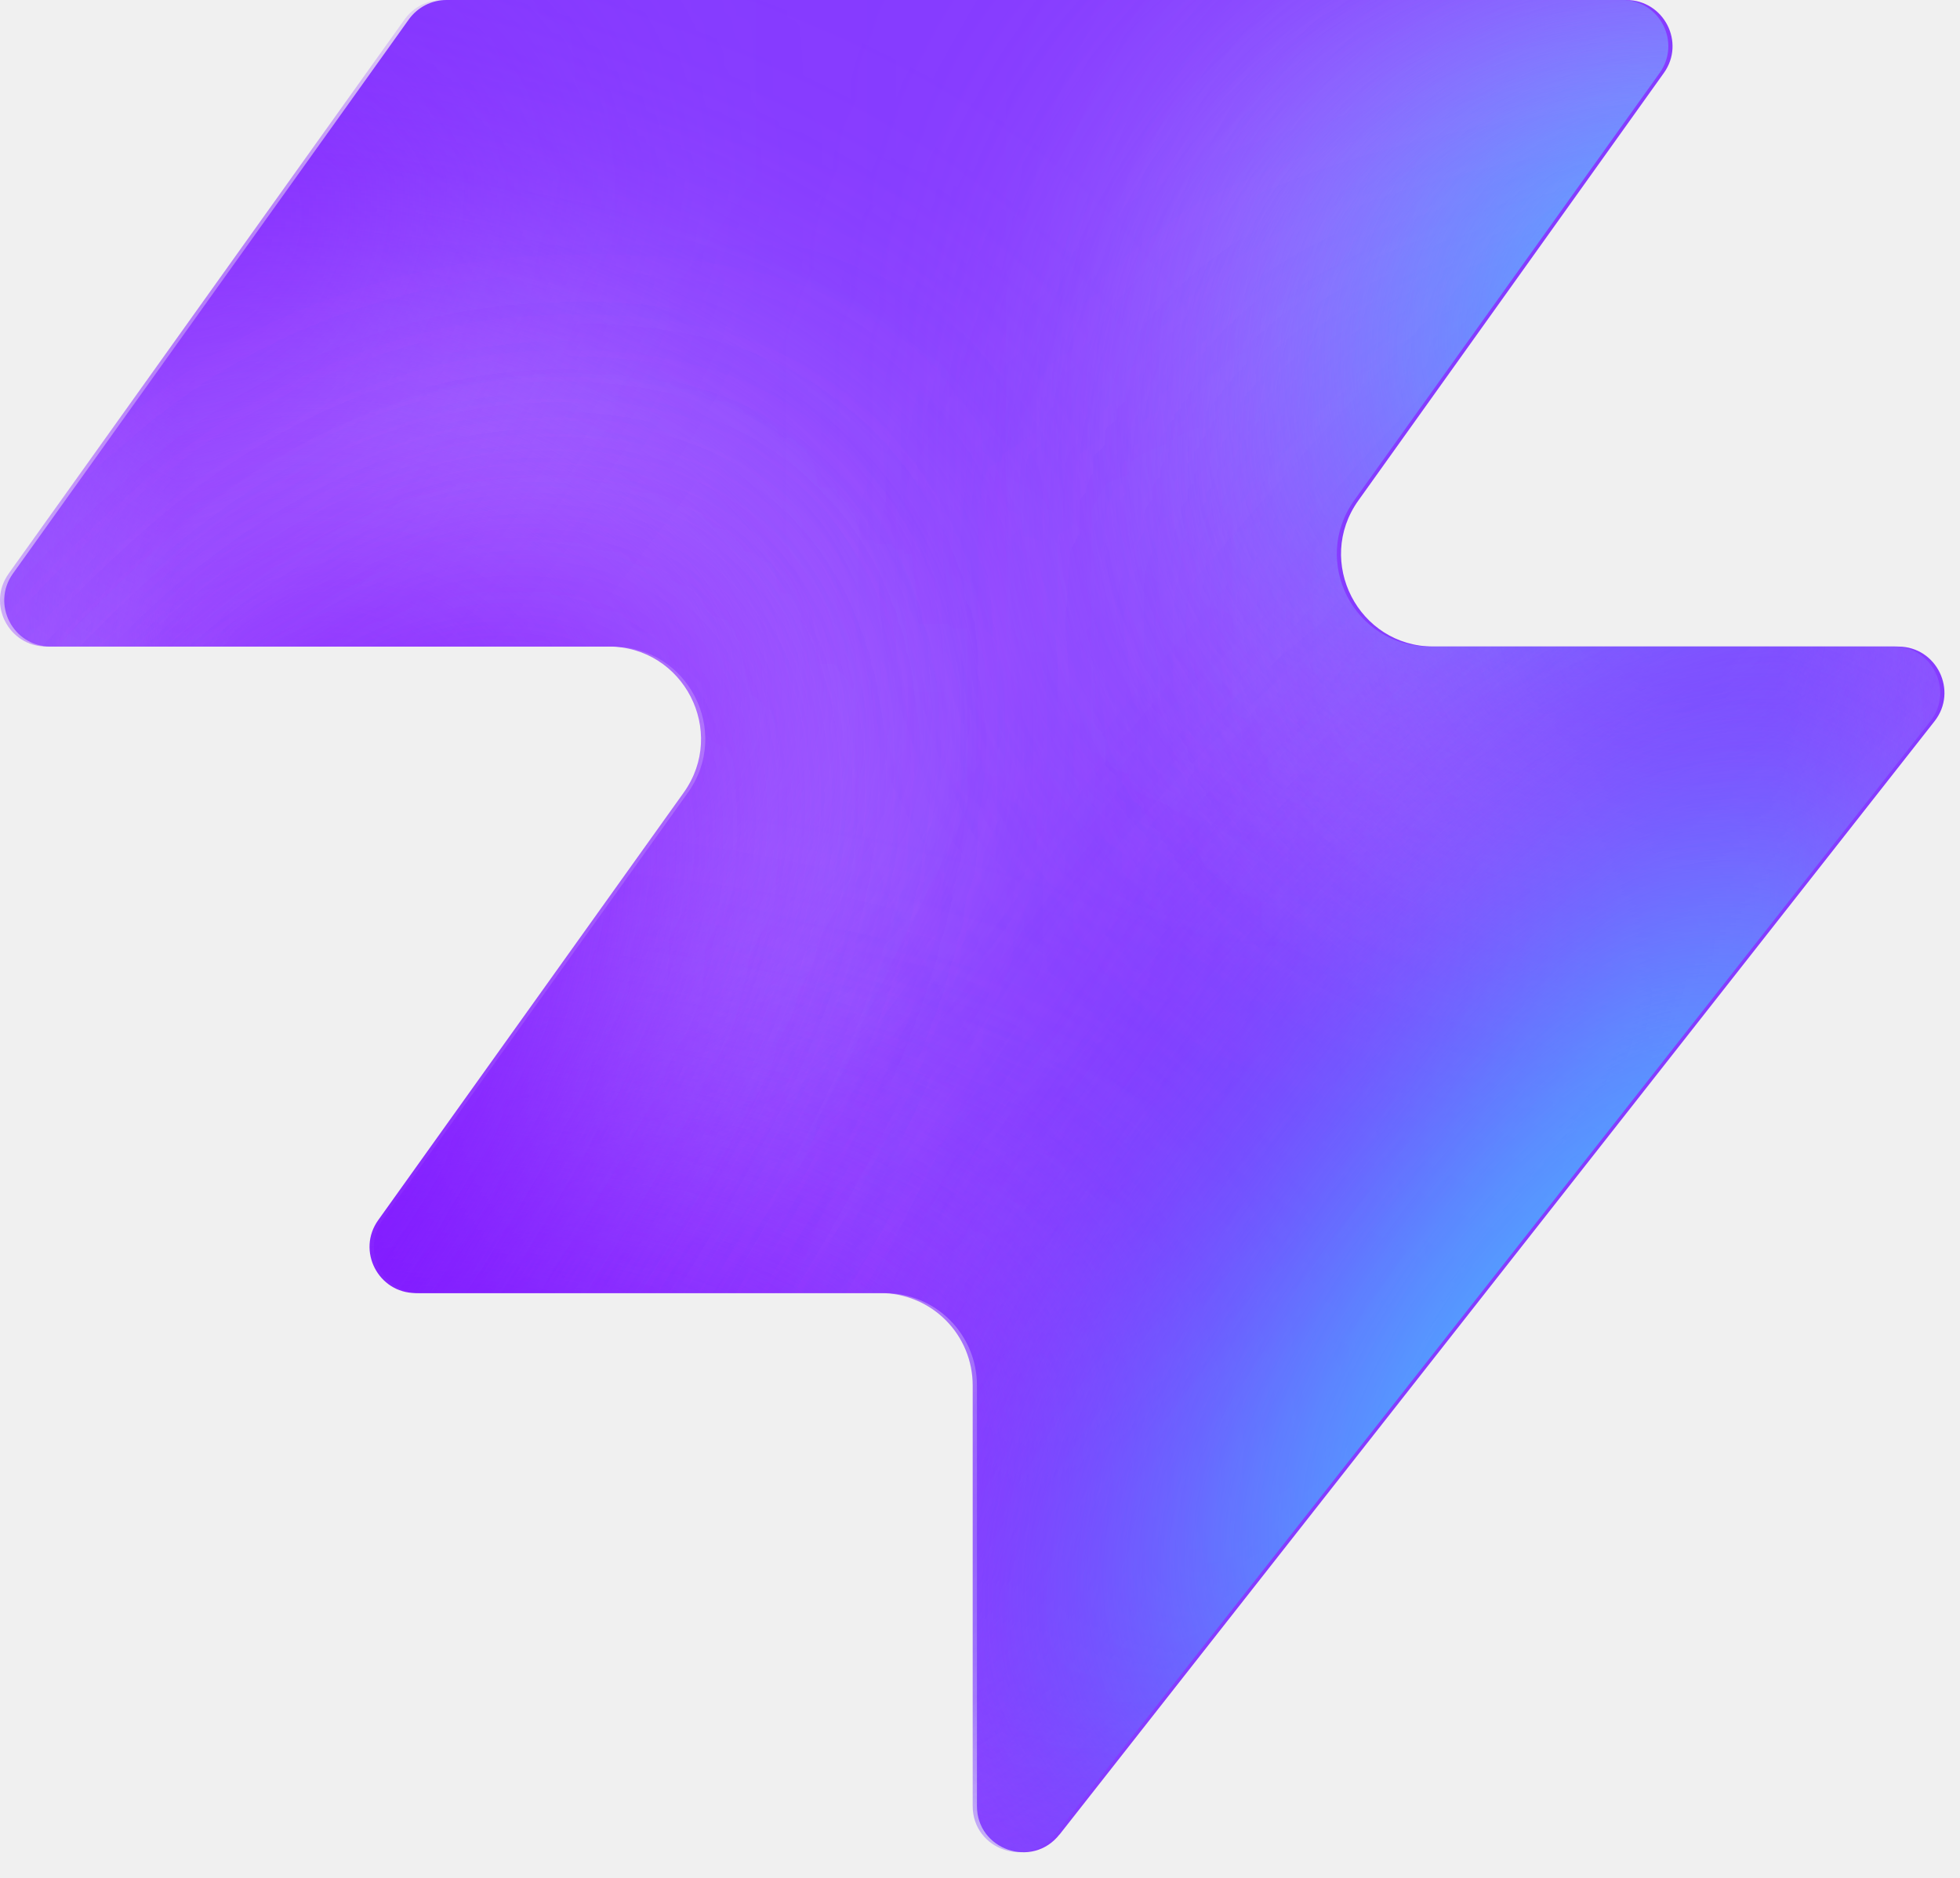
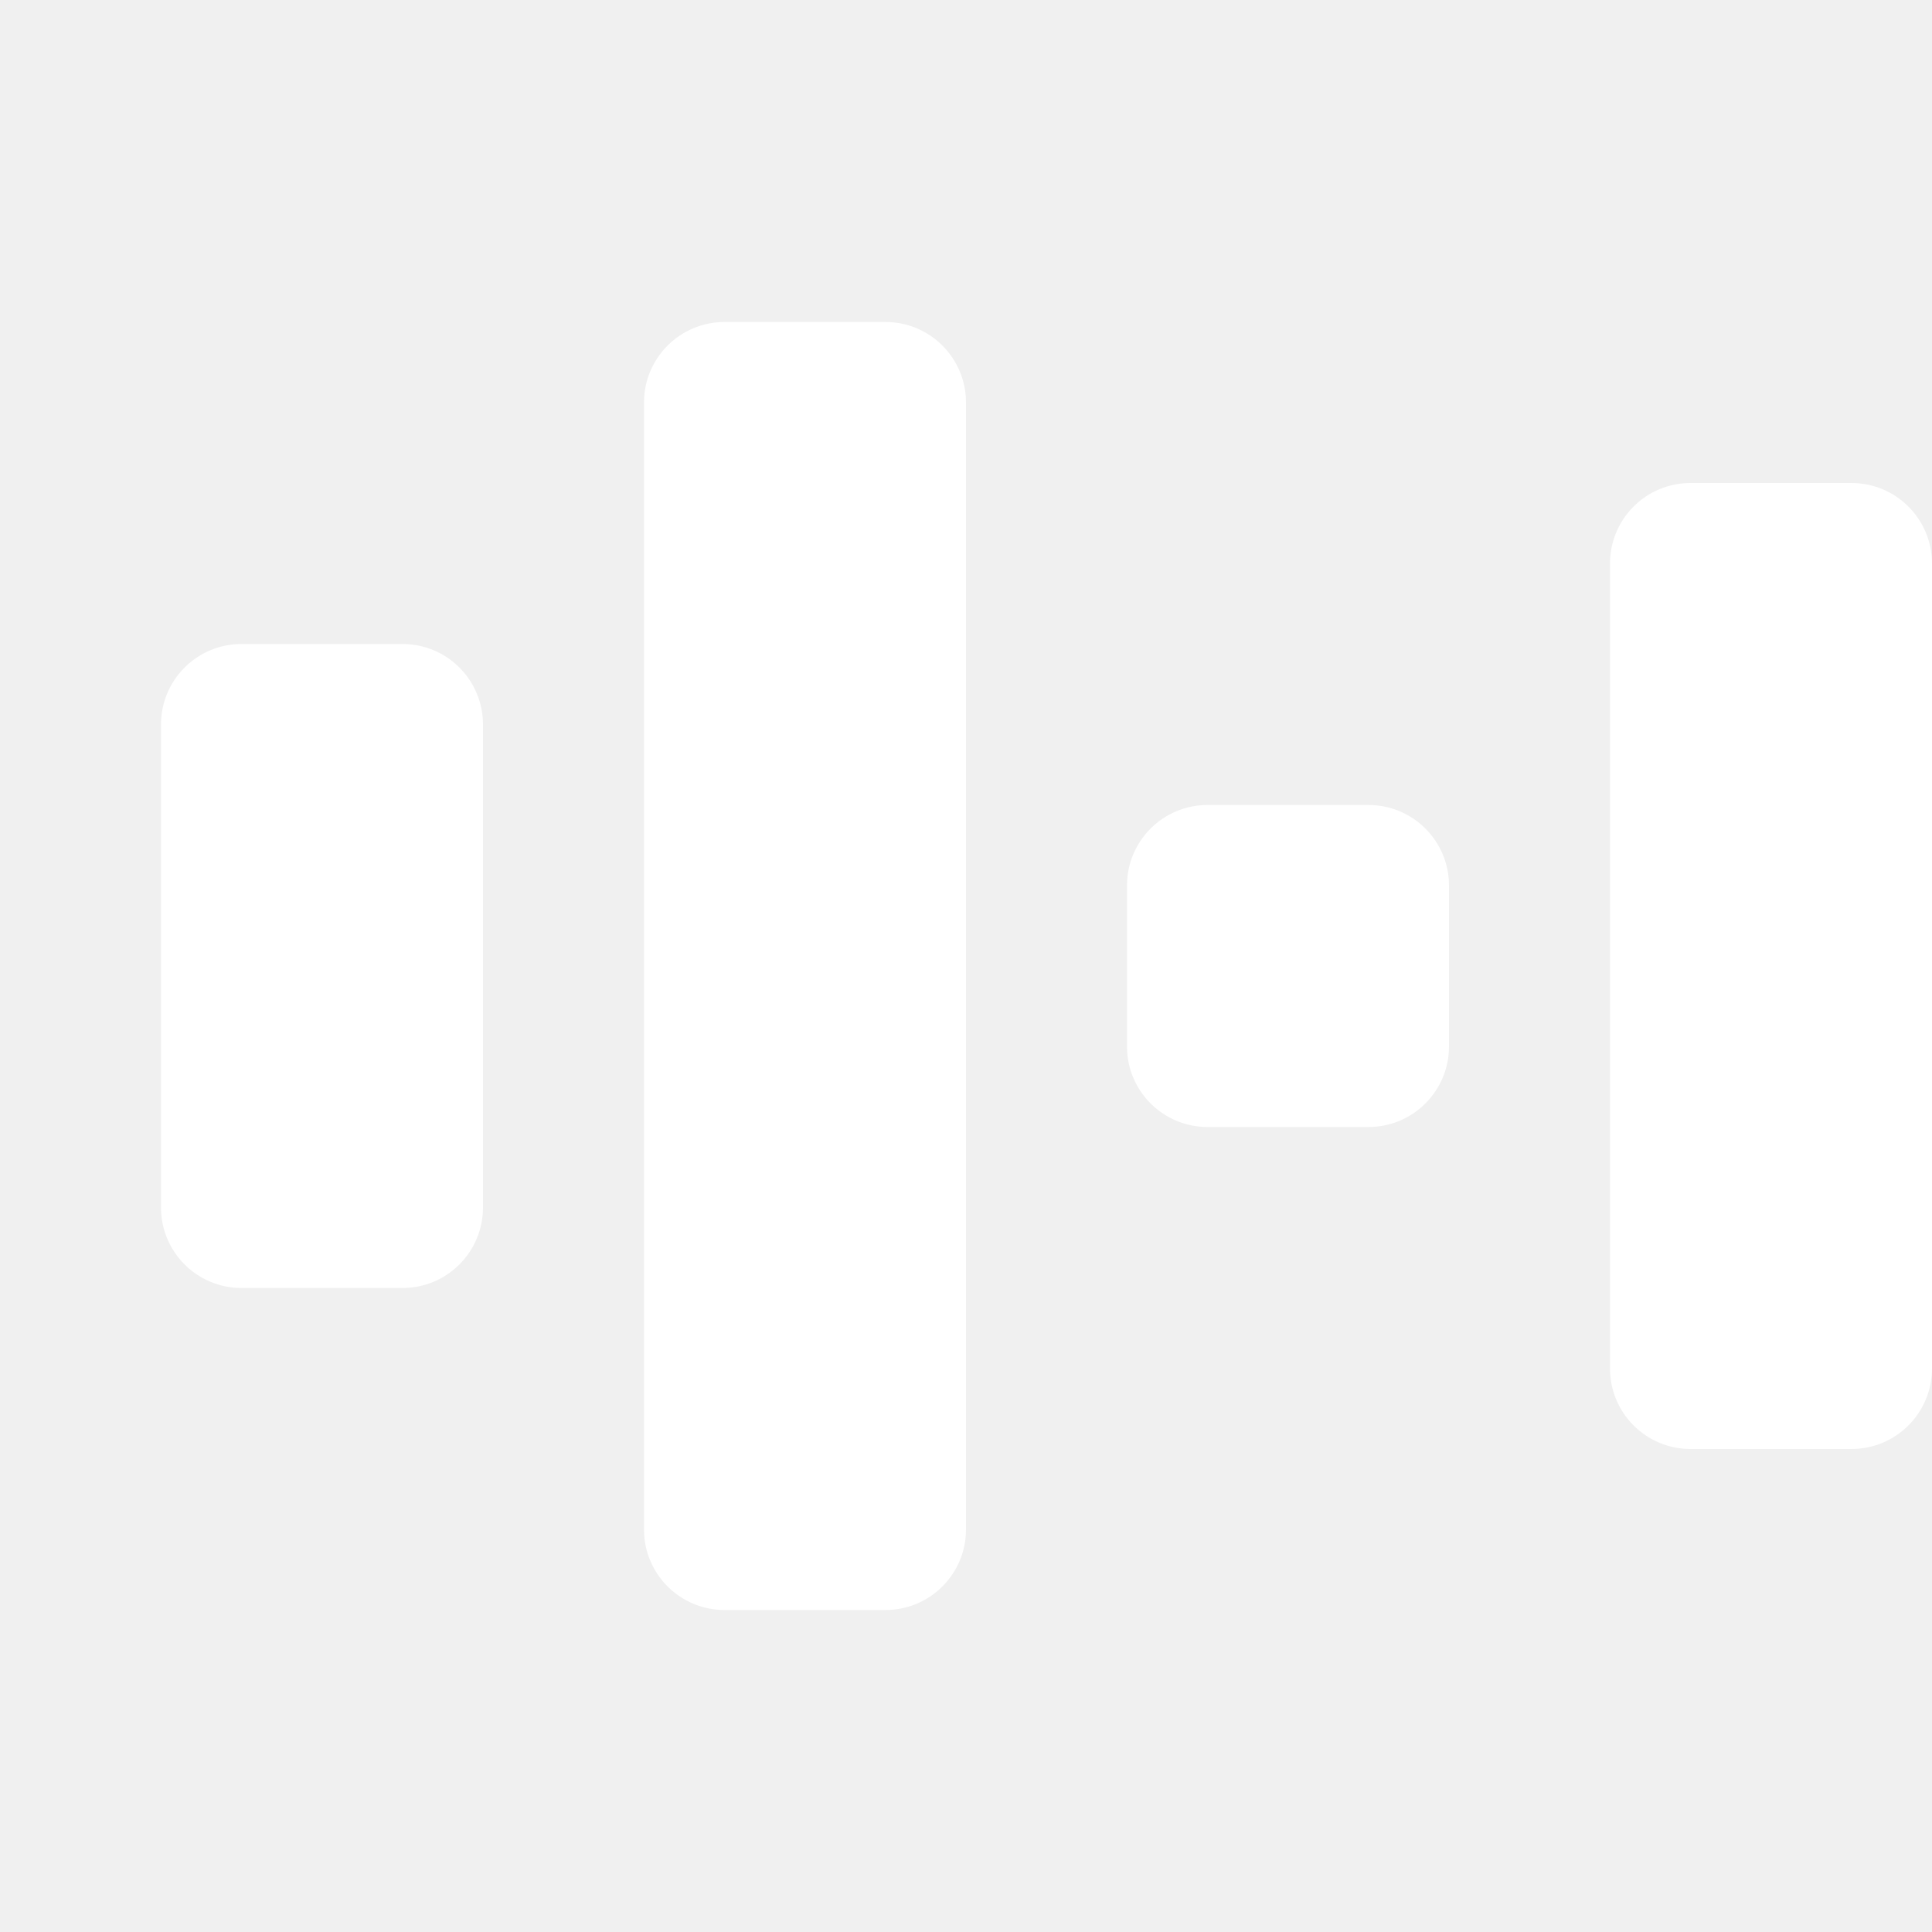
- <svg xmlns="http://www.w3.org/2000/svg" width="48" height="46" fill="none" viewBox="0 0 48 46">
-   <path fill="#863bff" d="M25.946 44.938c-.664.845-2.021.375-2.021-.698V33.937a2.26 2.26 0 0 0-2.262-2.262H10.287c-.92 0-1.456-1.04-.92-1.788l7.48-10.471c1.07-1.497 0-3.578-1.842-3.578H1.237c-.92 0-1.456-1.04-.92-1.788L10.013.474c.214-.297.556-.474.92-.474h28.894c.92 0 1.456 1.04.92 1.788l-7.48 10.471c-1.07 1.498 0 3.579 1.842 3.579h11.377c.943 0 1.473 1.088.89 1.83L25.947 44.94z" style="fill:#863bff;fill:color(display-p3 .525 .23 1);fill-opacity:1" />
-   <mask id="a" width="48" height="46" x="0" y="0" maskUnits="userSpaceOnUse" style="mask-type:alpha">
-     <path fill="#000" d="M25.842 44.938c-.664.844-2.021.375-2.021-.698V33.937a2.26 2.26 0 0 0-2.262-2.262H10.183c-.92 0-1.456-1.04-.92-1.788l7.48-10.471c1.07-1.498 0-3.579-1.842-3.579H1.133c-.92 0-1.456-1.04-.92-1.787L9.91.473c.214-.297.556-.474.92-.474h28.894c.92 0 1.456 1.04.92 1.788l-7.48 10.471c-1.07 1.498 0 3.578 1.842 3.578h11.377c.943 0 1.473 1.088.89 1.832L25.843 44.94z" style="fill:#000;fill-opacity:1" />
-   </mask>
-   <g mask="url(#a)">
-     <g filter="url(#b)">
-       <ellipse cx="5.508" cy="14.704" fill="#ede6ff" rx="5.508" ry="14.704" style="fill:#ede6ff;fill:color(display-p3 .927 .903 1);fill-opacity:1" transform="matrix(.00324 1 1 -.00324 -4.47 31.516)" />
-     </g>
-     <g filter="url(#c)">
-       <ellipse cx="10.399" cy="29.851" fill="#ede6ff" rx="10.399" ry="29.851" style="fill:#ede6ff;fill:color(display-p3 .927 .903 1);fill-opacity:1" transform="matrix(.00324 1 1 -.00324 -39.328 7.883)" />
-     </g>
-     <g filter="url(#d)">
-       <ellipse cx="5.508" cy="30.487" fill="#7e14ff" rx="5.508" ry="30.487" style="fill:#7e14ff;fill:color(display-p3 .492 .077 1);fill-opacity:1" transform="rotate(89.814 -25.913 -14.639)scale(1 -1)" />
-     </g>
-     <g filter="url(#e)">
-       <ellipse cx="5.508" cy="30.599" fill="#7e14ff" rx="5.508" ry="30.599" style="fill:#7e14ff;fill:color(display-p3 .492 .077 1);fill-opacity:1" transform="rotate(89.814 -32.644 -3.334)scale(1 -1)" />
-     </g>
-     <g filter="url(#f)">
-       <ellipse cx="5.508" cy="30.599" fill="#7e14ff" rx="5.508" ry="30.599" style="fill:#7e14ff;fill:color(display-p3 .492 .077 1);fill-opacity:1" transform="matrix(.00324 1 1 -.00324 -34.34 30.47)" />
-     </g>
-     <g filter="url(#g)">
-       <ellipse cx="14.072" cy="22.078" fill="#ede6ff" rx="14.072" ry="22.078" style="fill:#ede6ff;fill:color(display-p3 .927 .903 1);fill-opacity:1" transform="rotate(93.35 24.506 48.493)scale(-1 1)" />
-     </g>
-     <g filter="url(#h)">
-       <ellipse cx="3.47" cy="21.501" fill="#7e14ff" rx="3.47" ry="21.501" style="fill:#7e14ff;fill:color(display-p3 .492 .077 1);fill-opacity:1" transform="rotate(89.009 28.708 47.59)scale(-1 1)" />
-     </g>
-     <g filter="url(#i)">
-       <ellipse cx="3.47" cy="21.501" fill="#7e14ff" rx="3.47" ry="21.501" style="fill:#7e14ff;fill:color(display-p3 .492 .077 1);fill-opacity:1" transform="rotate(89.009 28.708 47.59)scale(-1 1)" />
-     </g>
-     <g filter="url(#j)">
-       <ellipse cx=".387" cy="8.972" fill="#7e14ff" rx="4.407" ry="29.108" style="fill:#7e14ff;fill:color(display-p3 .492 .077 1);fill-opacity:1" transform="rotate(39.51 .387 8.972)" />
-     </g>
-     <g filter="url(#k)">
-       <ellipse cx="47.523" cy="-6.092" fill="#7e14ff" rx="4.407" ry="29.108" style="fill:#7e14ff;fill:color(display-p3 .492 .077 1);fill-opacity:1" transform="rotate(37.892 47.523 -6.092)" />
-     </g>
-     <g filter="url(#l)">
-       <ellipse cx="41.412" cy="6.333" fill="#47bfff" rx="5.971" ry="9.665" style="fill:#47bfff;fill:color(display-p3 .28 .748 1);fill-opacity:1" transform="rotate(37.892 41.412 6.333)" />
-     </g>
-     <g filter="url(#m)">
-       <ellipse cx="-1.879" cy="38.332" fill="#7e14ff" rx="4.407" ry="29.108" style="fill:#7e14ff;fill:color(display-p3 .492 .077 1);fill-opacity:1" transform="rotate(37.892 -1.88 38.332)" />
-     </g>
-     <g filter="url(#n)">
-       <ellipse cx="-1.879" cy="38.332" fill="#7e14ff" rx="4.407" ry="29.108" style="fill:#7e14ff;fill:color(display-p3 .492 .077 1);fill-opacity:1" transform="rotate(37.892 -1.88 38.332)" />
-     </g>
-     <g filter="url(#o)">
-       <ellipse cx="35.651" cy="29.907" fill="#7e14ff" rx="4.407" ry="29.108" style="fill:#7e14ff;fill:color(display-p3 .492 .077 1);fill-opacity:1" transform="rotate(37.892 35.651 29.907)" />
-     </g>
-     <g filter="url(#p)">
-       <ellipse cx="38.418" cy="32.4" fill="#47bfff" rx="5.971" ry="15.297" style="fill:#47bfff;fill:color(display-p3 .28 .748 1);fill-opacity:1" transform="rotate(37.892 38.418 32.4)" />
-     </g>
-   </g>
-   <defs>
-     <filter id="b" width="60.045" height="41.654" x="-19.77" y="16.149" color-interpolation-filters="sRGB" filterUnits="userSpaceOnUse">
-       <feFlood flood-opacity="0" result="BackgroundImageFix" />
-       <feBlend in="SourceGraphic" in2="BackgroundImageFix" result="shape" />
-       <feGaussianBlur result="effect1_foregroundBlur_2002_17158" stdDeviation="7.659" />
-     </filter>
-     <filter id="c" width="90.34" height="51.437" x="-54.613" y="-7.533" color-interpolation-filters="sRGB" filterUnits="userSpaceOnUse">
-       <feFlood flood-opacity="0" result="BackgroundImageFix" />
-       <feBlend in="SourceGraphic" in2="BackgroundImageFix" result="shape" />
-       <feGaussianBlur result="effect1_foregroundBlur_2002_17158" stdDeviation="7.659" />
-     </filter>
-     <filter id="d" width="79.355" height="29.4" x="-49.64" y="2.03" color-interpolation-filters="sRGB" filterUnits="userSpaceOnUse">
-       <feFlood flood-opacity="0" result="BackgroundImageFix" />
-       <feBlend in="SourceGraphic" in2="BackgroundImageFix" result="shape" />
-       <feGaussianBlur result="effect1_foregroundBlur_2002_17158" stdDeviation="4.596" />
-     </filter>
-     <filter id="e" width="79.579" height="29.4" x="-45.045" y="20.029" color-interpolation-filters="sRGB" filterUnits="userSpaceOnUse">
-       <feFlood flood-opacity="0" result="BackgroundImageFix" />
-       <feBlend in="SourceGraphic" in2="BackgroundImageFix" result="shape" />
-       <feGaussianBlur result="effect1_foregroundBlur_2002_17158" stdDeviation="4.596" />
-     </filter>
-     <filter id="f" width="79.579" height="29.4" x="-43.513" y="21.178" color-interpolation-filters="sRGB" filterUnits="userSpaceOnUse">
-       <feFlood flood-opacity="0" result="BackgroundImageFix" />
-       <feBlend in="SourceGraphic" in2="BackgroundImageFix" result="shape" />
-       <feGaussianBlur result="effect1_foregroundBlur_2002_17158" stdDeviation="4.596" />
-     </filter>
-     <filter id="g" width="74.749" height="58.852" x="15.756" y="-17.901" color-interpolation-filters="sRGB" filterUnits="userSpaceOnUse">
-       <feFlood flood-opacity="0" result="BackgroundImageFix" />
-       <feBlend in="SourceGraphic" in2="BackgroundImageFix" result="shape" />
-       <feGaussianBlur result="effect1_foregroundBlur_2002_17158" stdDeviation="7.659" />
-     </filter>
-     <filter id="h" width="61.377" height="25.362" x="23.548" y="2.284" color-interpolation-filters="sRGB" filterUnits="userSpaceOnUse">
-       <feFlood flood-opacity="0" result="BackgroundImageFix" />
-       <feBlend in="SourceGraphic" in2="BackgroundImageFix" result="shape" />
-       <feGaussianBlur result="effect1_foregroundBlur_2002_17158" stdDeviation="4.596" />
-     </filter>
-     <filter id="i" width="61.377" height="25.362" x="23.548" y="2.284" color-interpolation-filters="sRGB" filterUnits="userSpaceOnUse">
-       <feFlood flood-opacity="0" result="BackgroundImageFix" />
-       <feBlend in="SourceGraphic" in2="BackgroundImageFix" result="shape" />
-       <feGaussianBlur result="effect1_foregroundBlur_2002_17158" stdDeviation="4.596" />
-     </filter>
-     <filter id="j" width="56.045" height="63.649" x="-27.636" y="-22.853" color-interpolation-filters="sRGB" filterUnits="userSpaceOnUse">
-       <feFlood flood-opacity="0" result="BackgroundImageFix" />
-       <feBlend in="SourceGraphic" in2="BackgroundImageFix" result="shape" />
-       <feGaussianBlur result="effect1_foregroundBlur_2002_17158" stdDeviation="4.596" />
-     </filter>
-     <filter id="k" width="54.814" height="64.646" x="20.116" y="-38.415" color-interpolation-filters="sRGB" filterUnits="userSpaceOnUse">
-       <feFlood flood-opacity="0" result="BackgroundImageFix" />
-       <feBlend in="SourceGraphic" in2="BackgroundImageFix" result="shape" />
-       <feGaussianBlur result="effect1_foregroundBlur_2002_17158" stdDeviation="4.596" />
-     </filter>
-     <filter id="l" width="33.541" height="35.313" x="24.641" y="-11.323" color-interpolation-filters="sRGB" filterUnits="userSpaceOnUse">
-       <feFlood flood-opacity="0" result="BackgroundImageFix" />
-       <feBlend in="SourceGraphic" in2="BackgroundImageFix" result="shape" />
-       <feGaussianBlur result="effect1_foregroundBlur_2002_17158" stdDeviation="4.596" />
-     </filter>
-     <filter id="m" width="54.814" height="64.646" x="-29.286" y="6.009" color-interpolation-filters="sRGB" filterUnits="userSpaceOnUse">
-       <feFlood flood-opacity="0" result="BackgroundImageFix" />
-       <feBlend in="SourceGraphic" in2="BackgroundImageFix" result="shape" />
-       <feGaussianBlur result="effect1_foregroundBlur_2002_17158" stdDeviation="4.596" />
-     </filter>
-     <filter id="n" width="54.814" height="64.646" x="-29.286" y="6.009" color-interpolation-filters="sRGB" filterUnits="userSpaceOnUse">
-       <feFlood flood-opacity="0" result="BackgroundImageFix" />
-       <feBlend in="SourceGraphic" in2="BackgroundImageFix" result="shape" />
-       <feGaussianBlur result="effect1_foregroundBlur_2002_17158" stdDeviation="4.596" />
-     </filter>
-     <filter id="o" width="54.814" height="64.646" x="8.244" y="-2.416" color-interpolation-filters="sRGB" filterUnits="userSpaceOnUse">
-       <feFlood flood-opacity="0" result="BackgroundImageFix" />
-       <feBlend in="SourceGraphic" in2="BackgroundImageFix" result="shape" />
-       <feGaussianBlur result="effect1_foregroundBlur_2002_17158" stdDeviation="4.596" />
-     </filter>
-     <filter id="p" width="39.409" height="43.623" x="18.713" y="10.588" color-interpolation-filters="sRGB" filterUnits="userSpaceOnUse">
-       <feFlood flood-opacity="0" result="BackgroundImageFix" />
-       <feBlend in="SourceGraphic" in2="BackgroundImageFix" result="shape" />
-       <feGaussianBlur result="effect1_foregroundBlur_2002_17158" stdDeviation="4.596" />
-     </filter>
-   </defs>
+ <svg xmlns="http://www.w3.org/2000/svg" width="32" height="32" viewBox="0 0 24 24" fill="#ffffff">
+   <rect x="2" y="8" width="4" height="8" rx="1" />
+   <rect x="8" y="4" width="4" height="16" rx="1" />
+   <rect x="14" y="10" width="4" height="4" rx="1" />
+   <rect x="20" y="6" width="4" height="12" rx="1" />
</svg>
